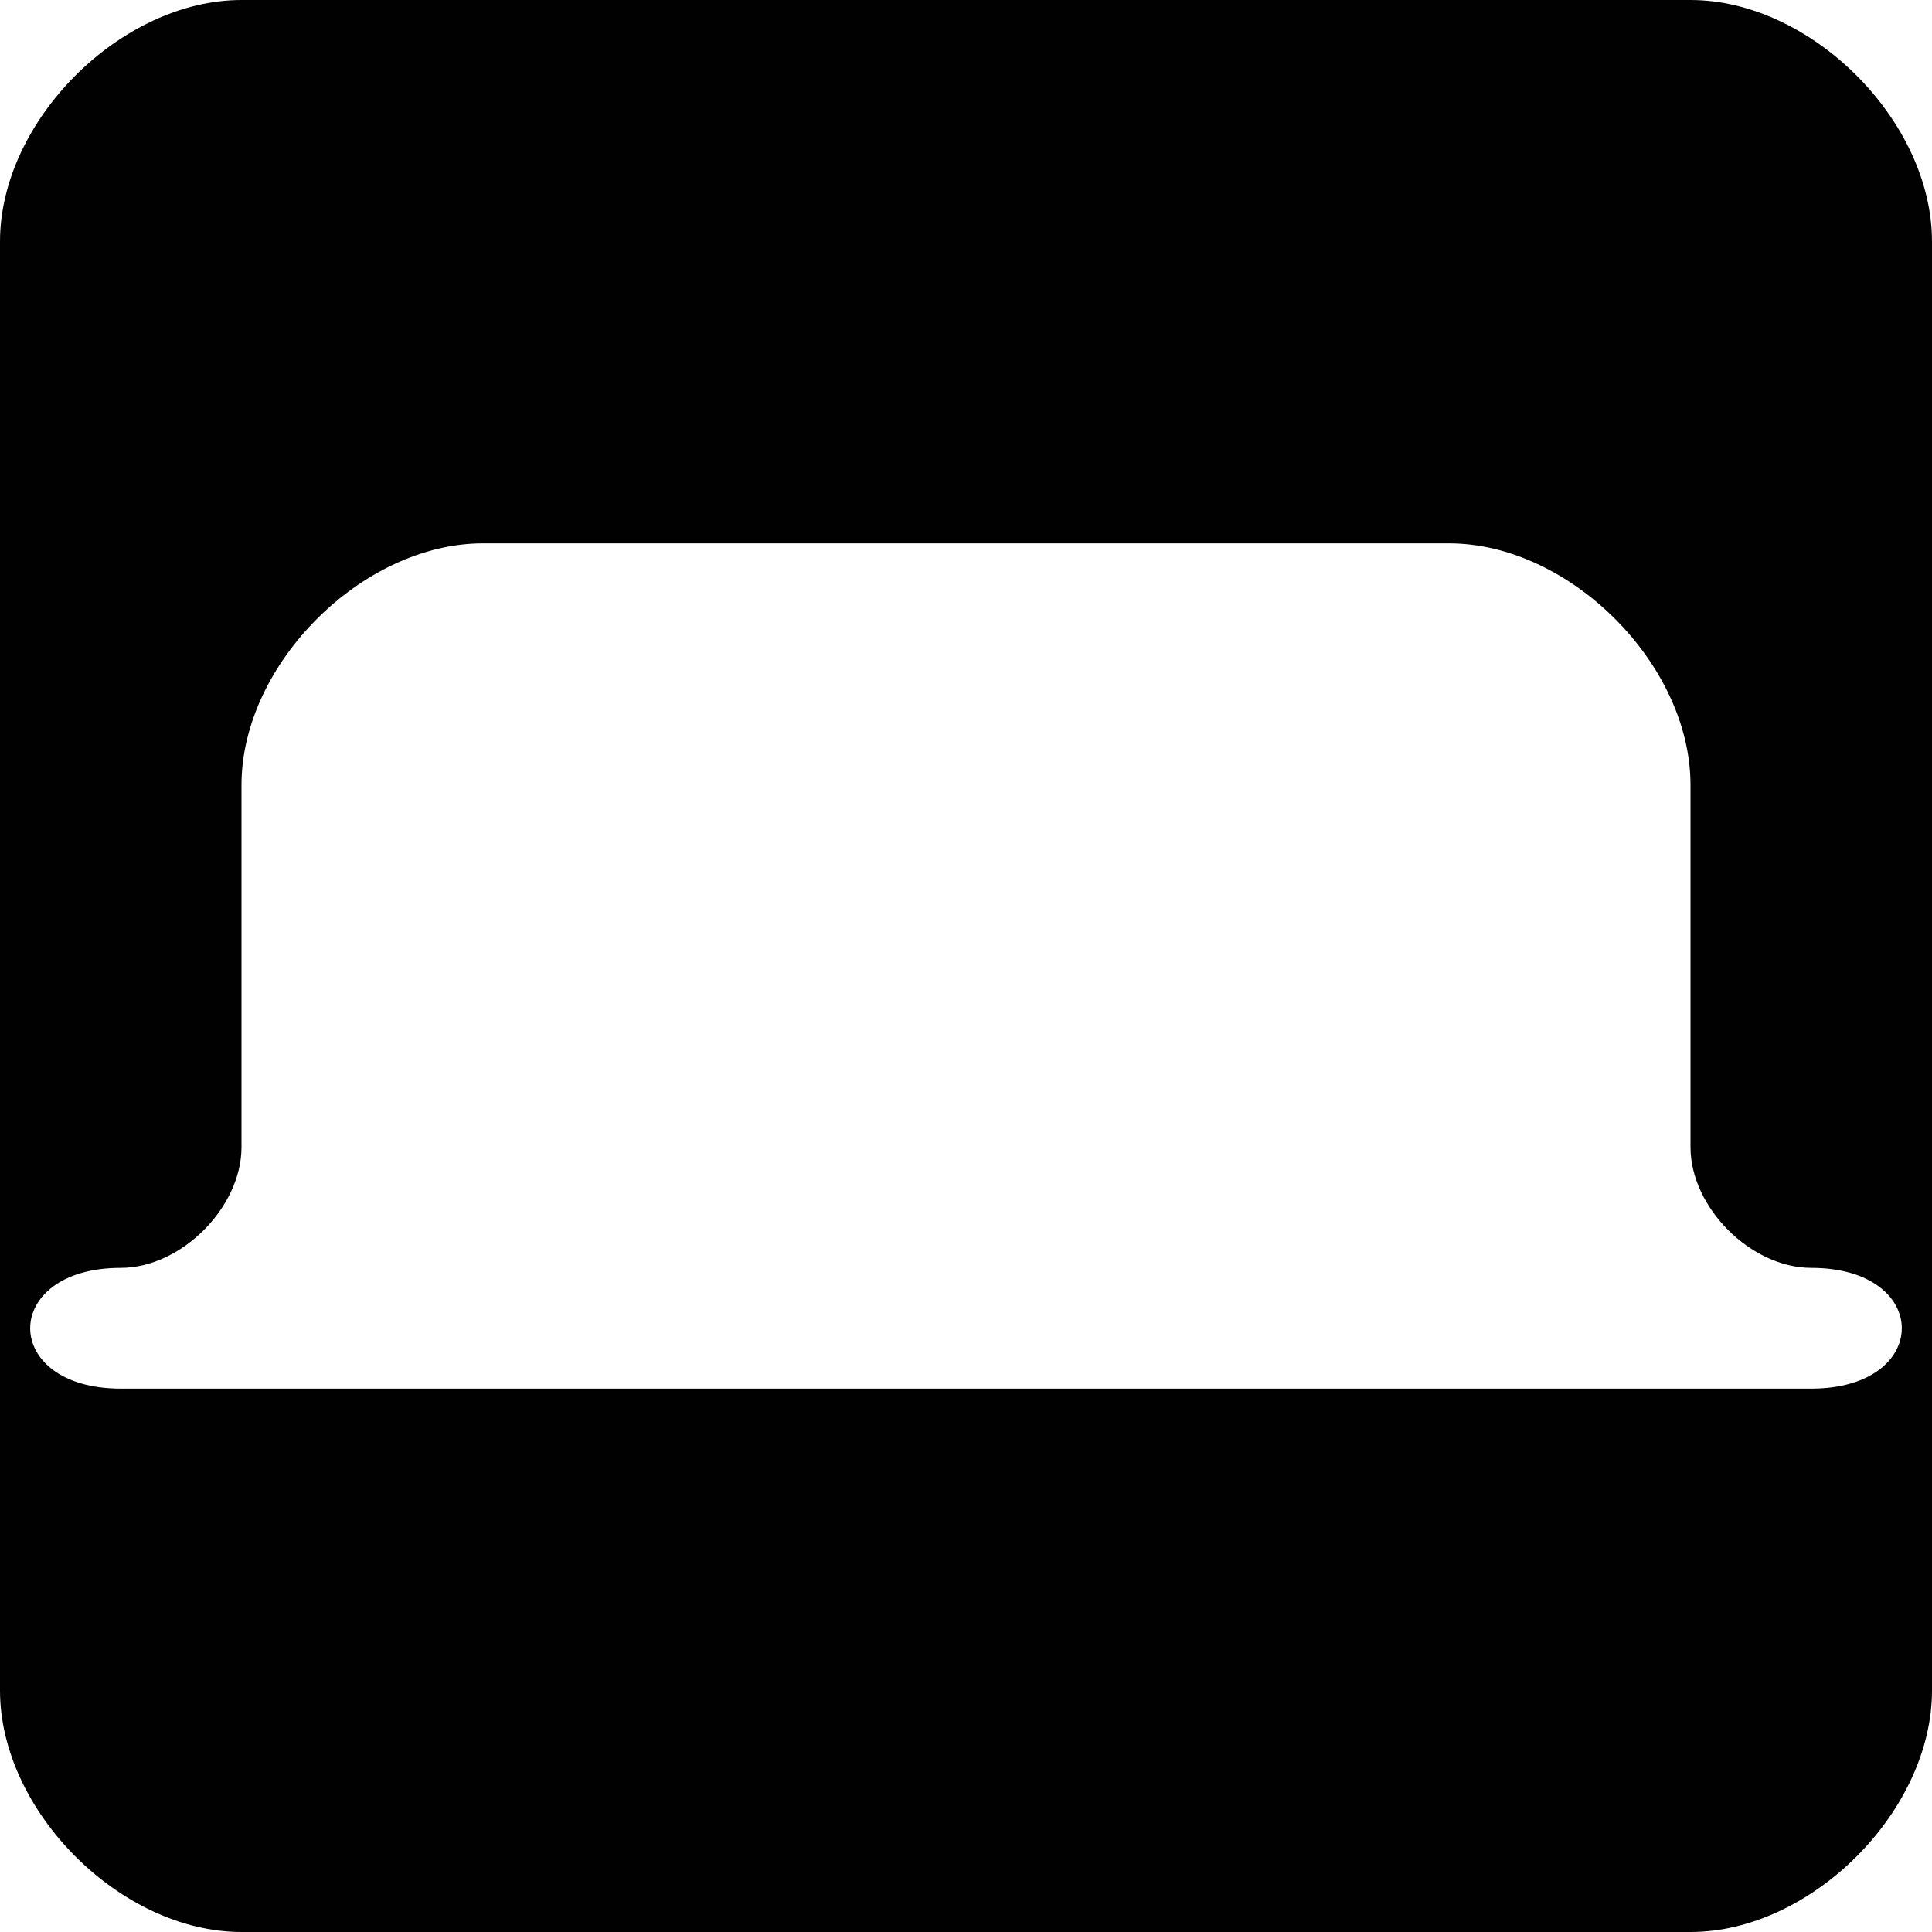
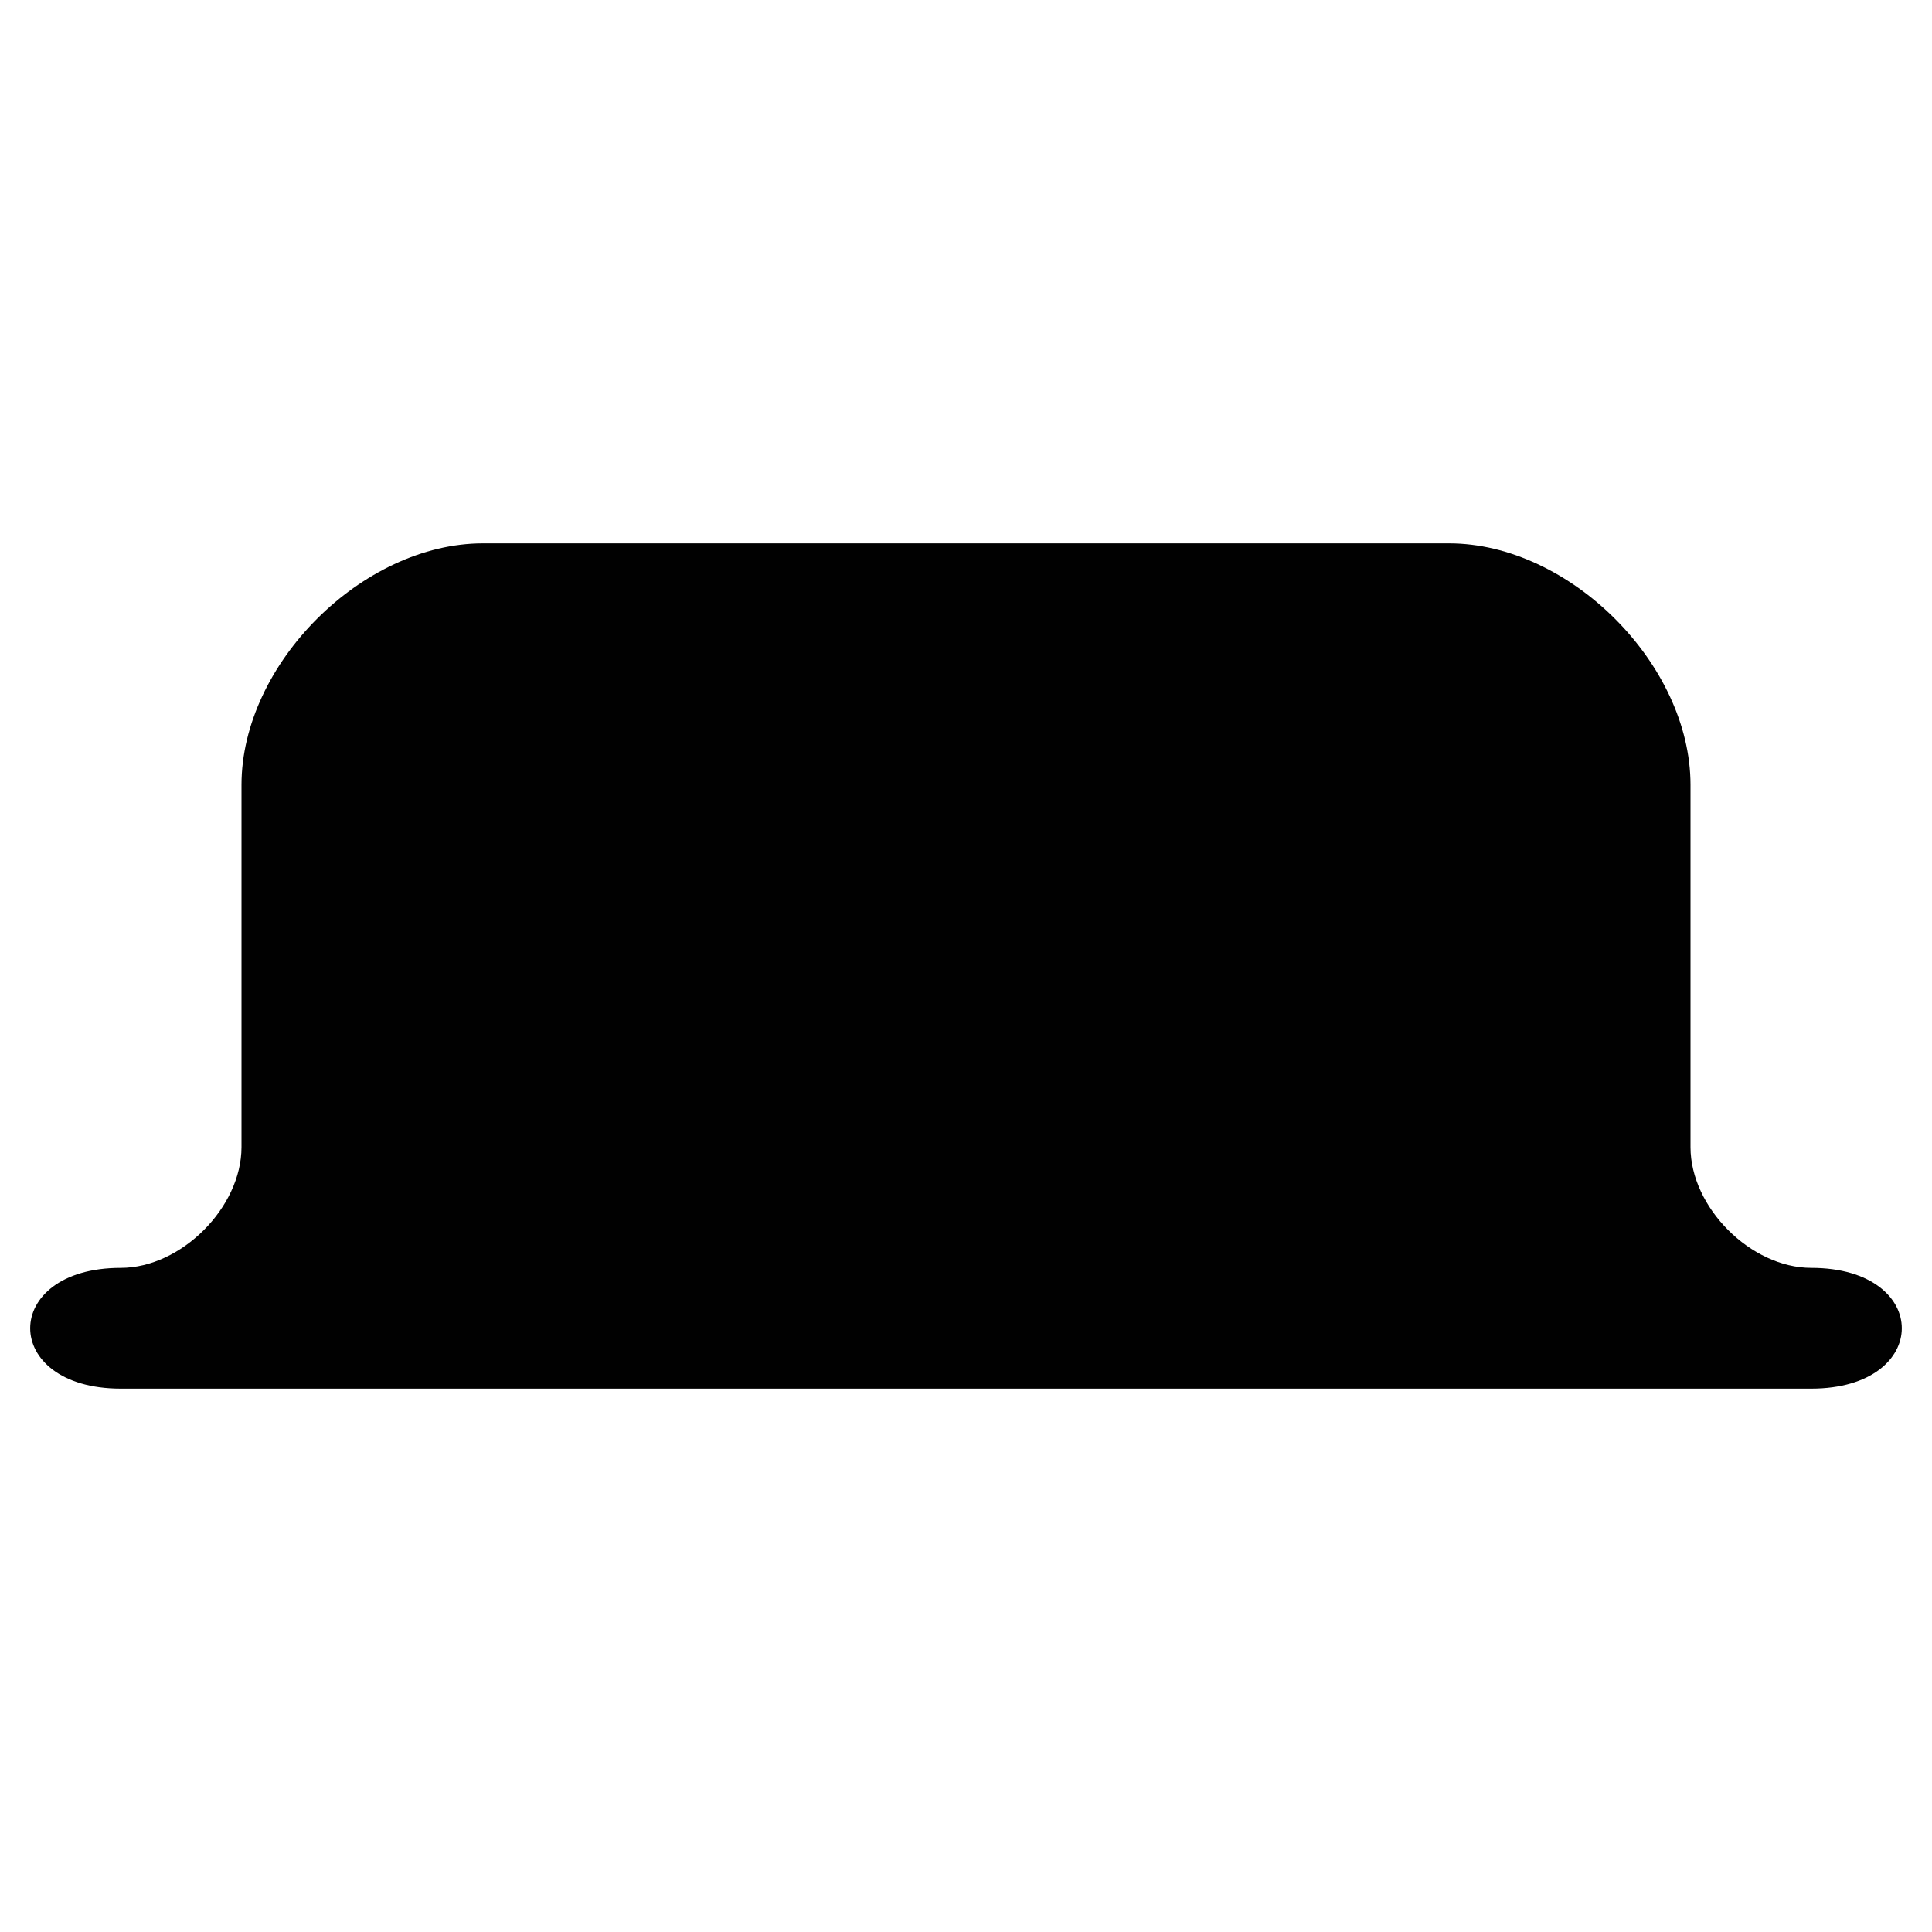
<svg xmlns="http://www.w3.org/2000/svg" id="svg10" version="1.1" viewBox="0 0 96 96" height="96" width="96">
  <defs id="defs14" />
-   <path id="rect836" style="color:#000000;opacity:0.994;fill:#000000;stroke-linecap:round;stroke-linejoin:round;-inkscape-stroke:none" d="M 12 0 C 6 0 0 6 0 12 L 0 84 C 0 90 6 96 12 96 L 84 96 C 90 96 96 90 96 84 L 96 12 C 96 6 90 0 84 0 L 12 0 z M 24 27 L 72 27 C 78 27 84 33 84 39 L 84 57 C 84 60 87 63 90 63 C 96 63 96 69 90 69 L 6 69 C 0 69 0 63 6 63 C 9 63 12 60 12 57 L 12 39 C 12 33 18 27 24 27 z " />
+   <path style="color:#000000;opacity:0.994;fill:#000000;stroke-linecap:round;stroke-linejoin:round" d="m 24,27 c -6,0 -12,6 -12,12 v 18 c 0,3 -3,6 -6,6 -6,0 -6,6 0,6 h 84 c 6,0 6,-6 0,-6 -3,0 -6,-3 -6,-6 V 39 C 84,33 78,27 72,27 Z" id="rect480" />
</svg>
